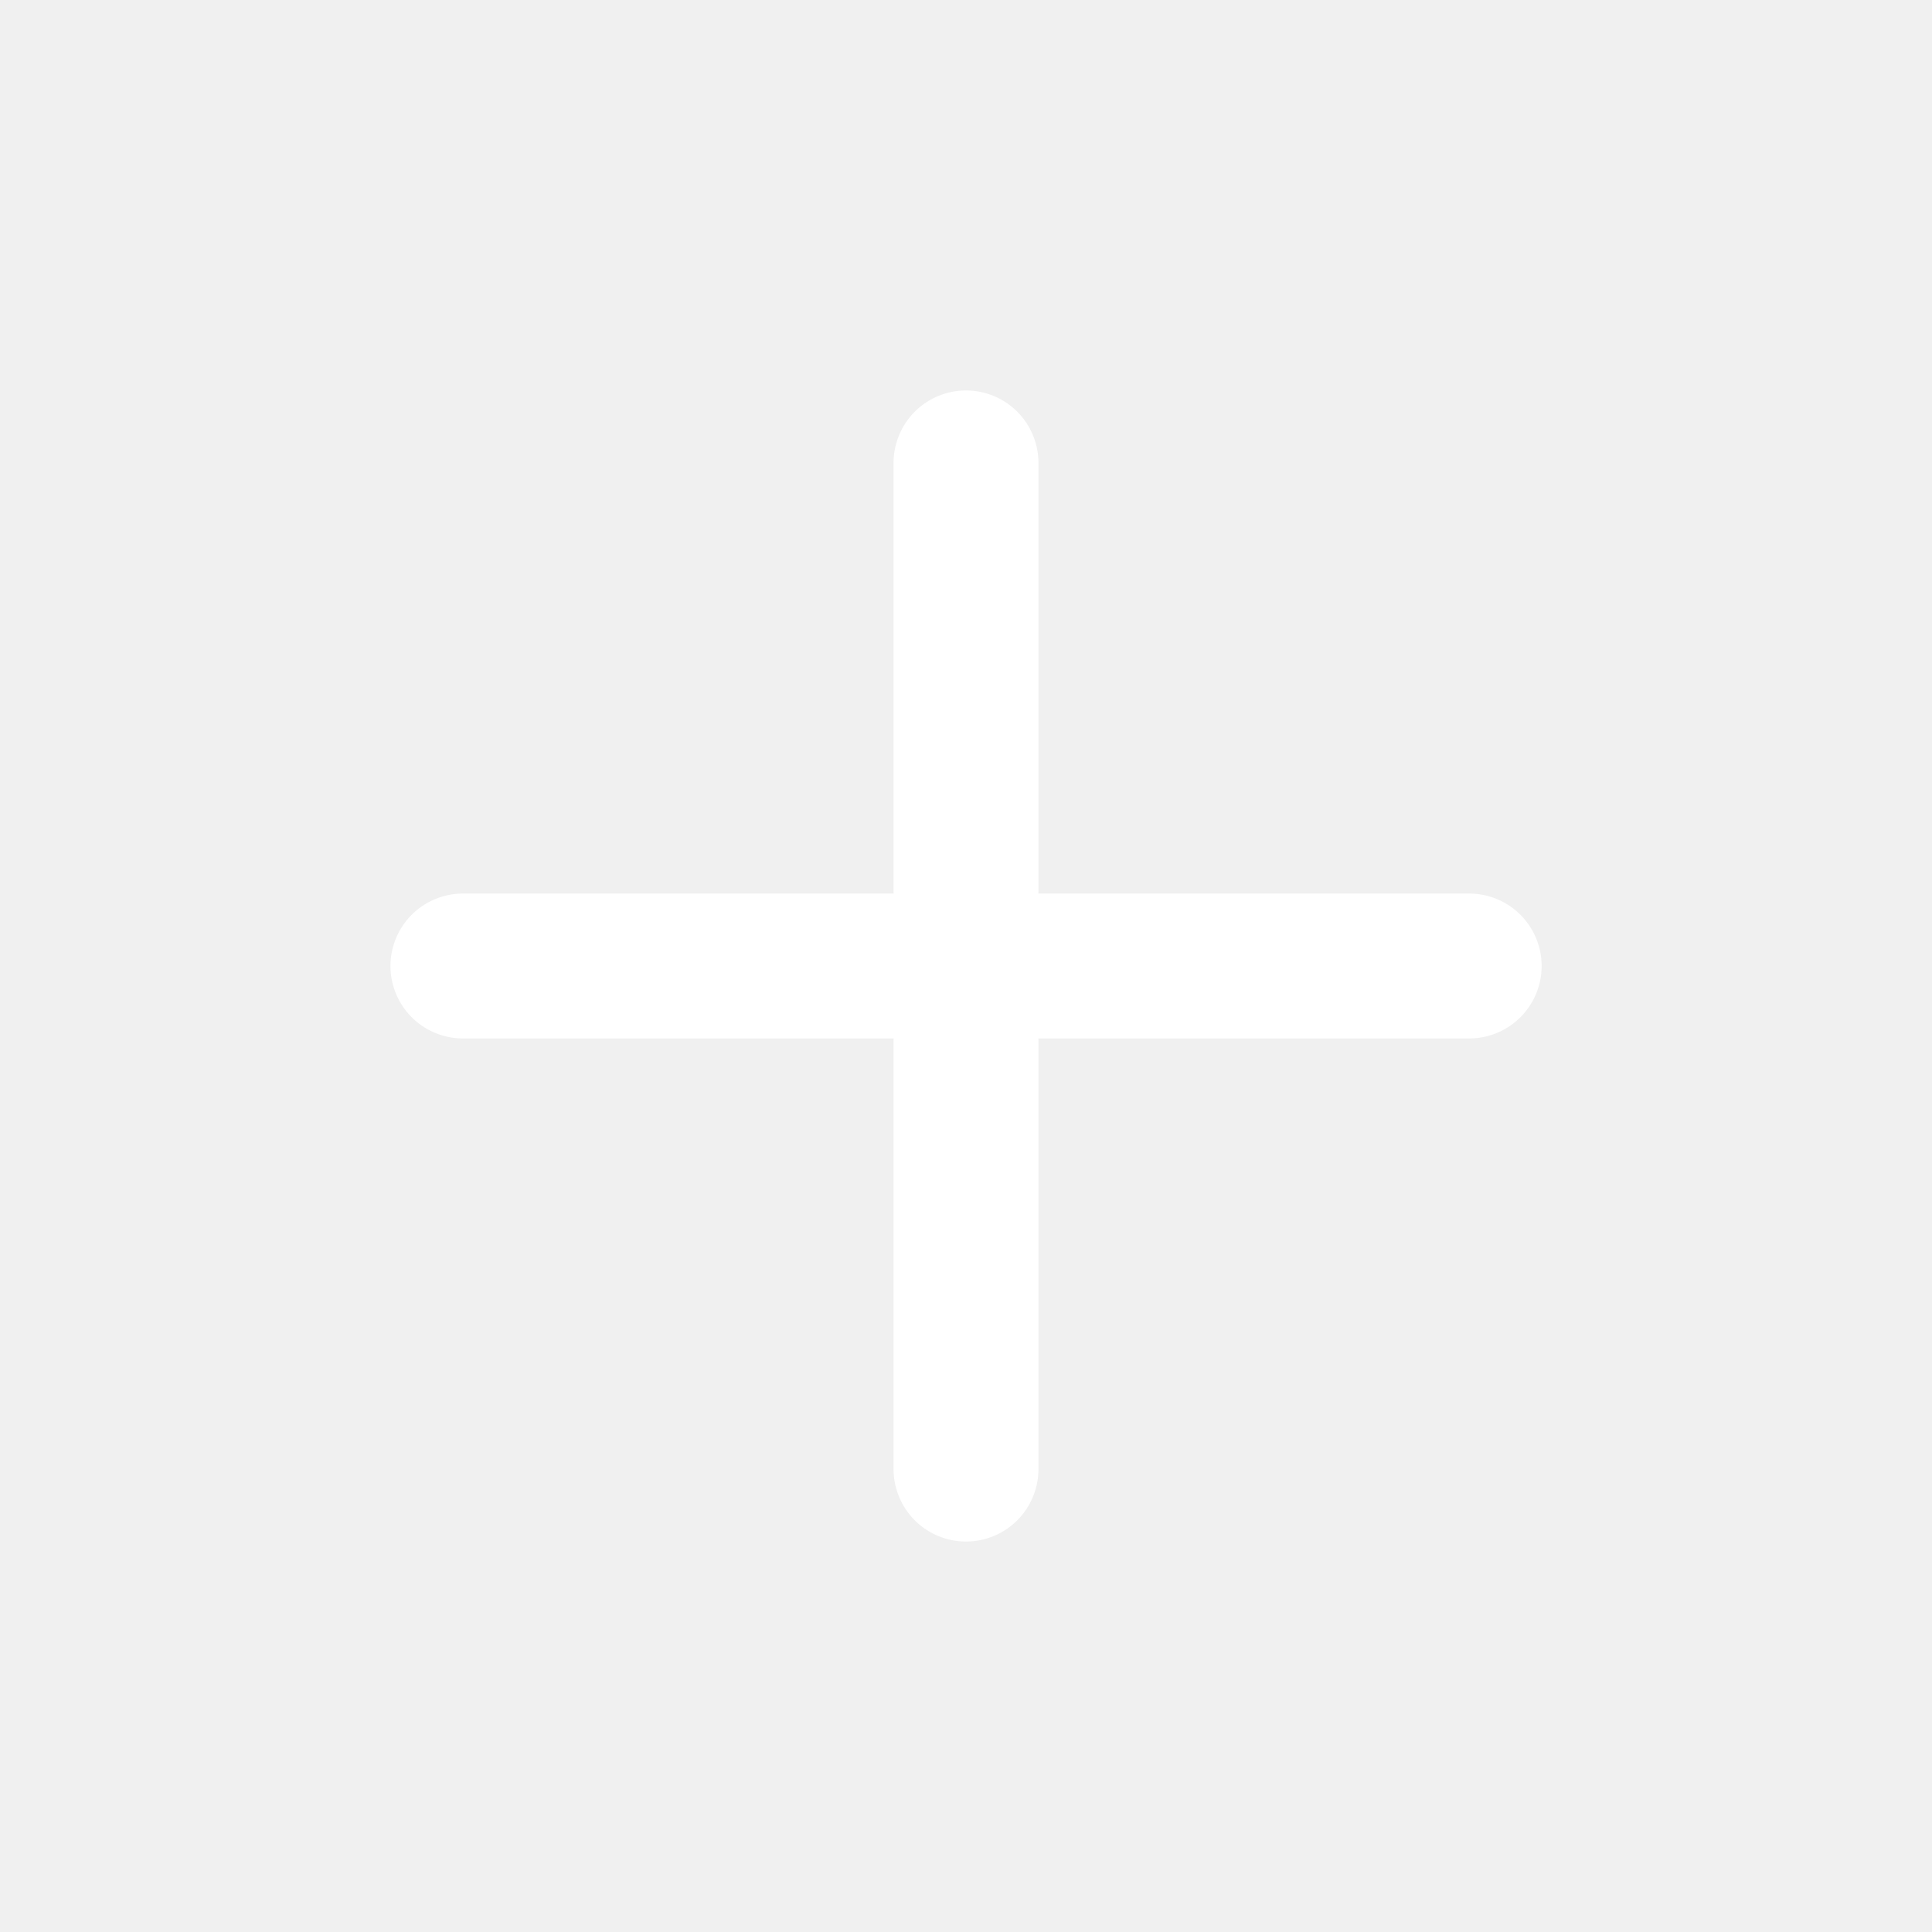
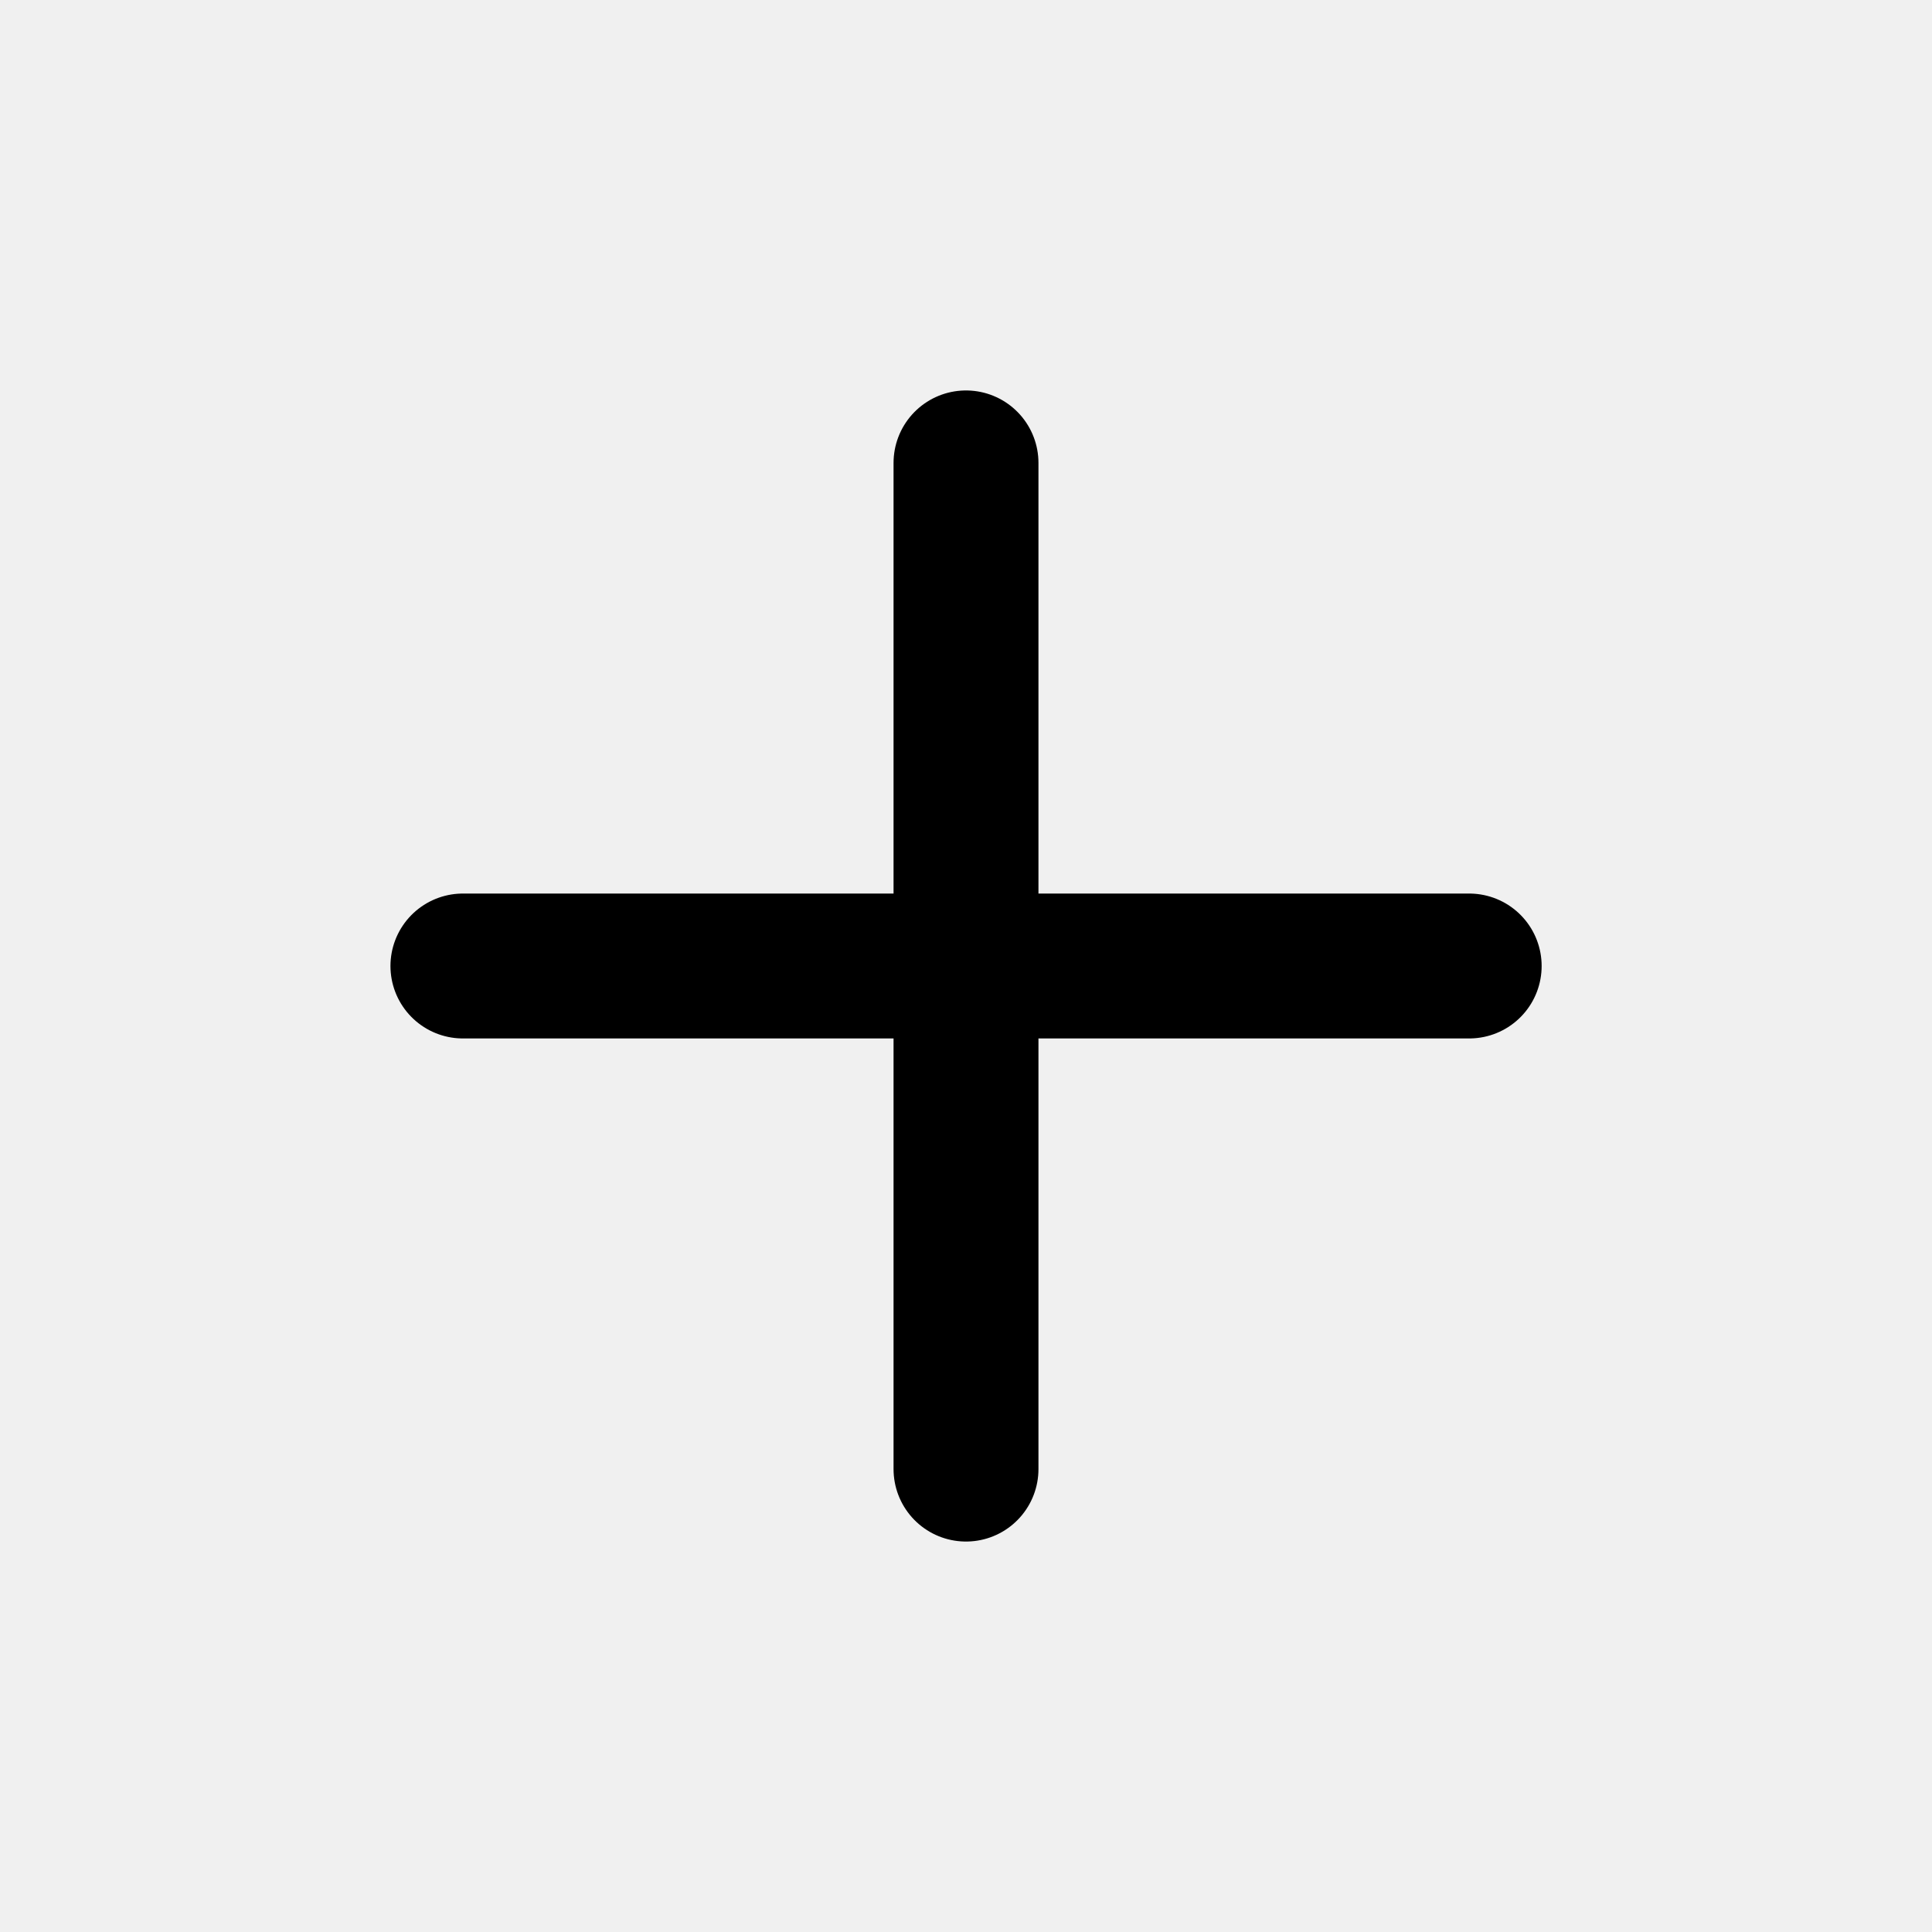
<svg xmlns="http://www.w3.org/2000/svg" width="20" height="20" viewBox="0 0 20 20" fill="none">
-   <path d="M10 4.792V15.208" stroke="white" stroke-width="1.5" stroke-linecap="round" stroke-linejoin="round" />
-   <path d="M15.209 10H4.792" stroke="white" stroke-width="1.5" stroke-linecap="round" stroke-linejoin="round" />
+   <path d="M10 4.792V15.208" stroke="currentColor" stroke-width="1.5" stroke-linecap="round" stroke-linejoin="round" />
+   <path d="M15.209 10H4.792" stroke="currentColor" stroke-width="1.5" stroke-linecap="round" stroke-linejoin="round" />
</svg>
